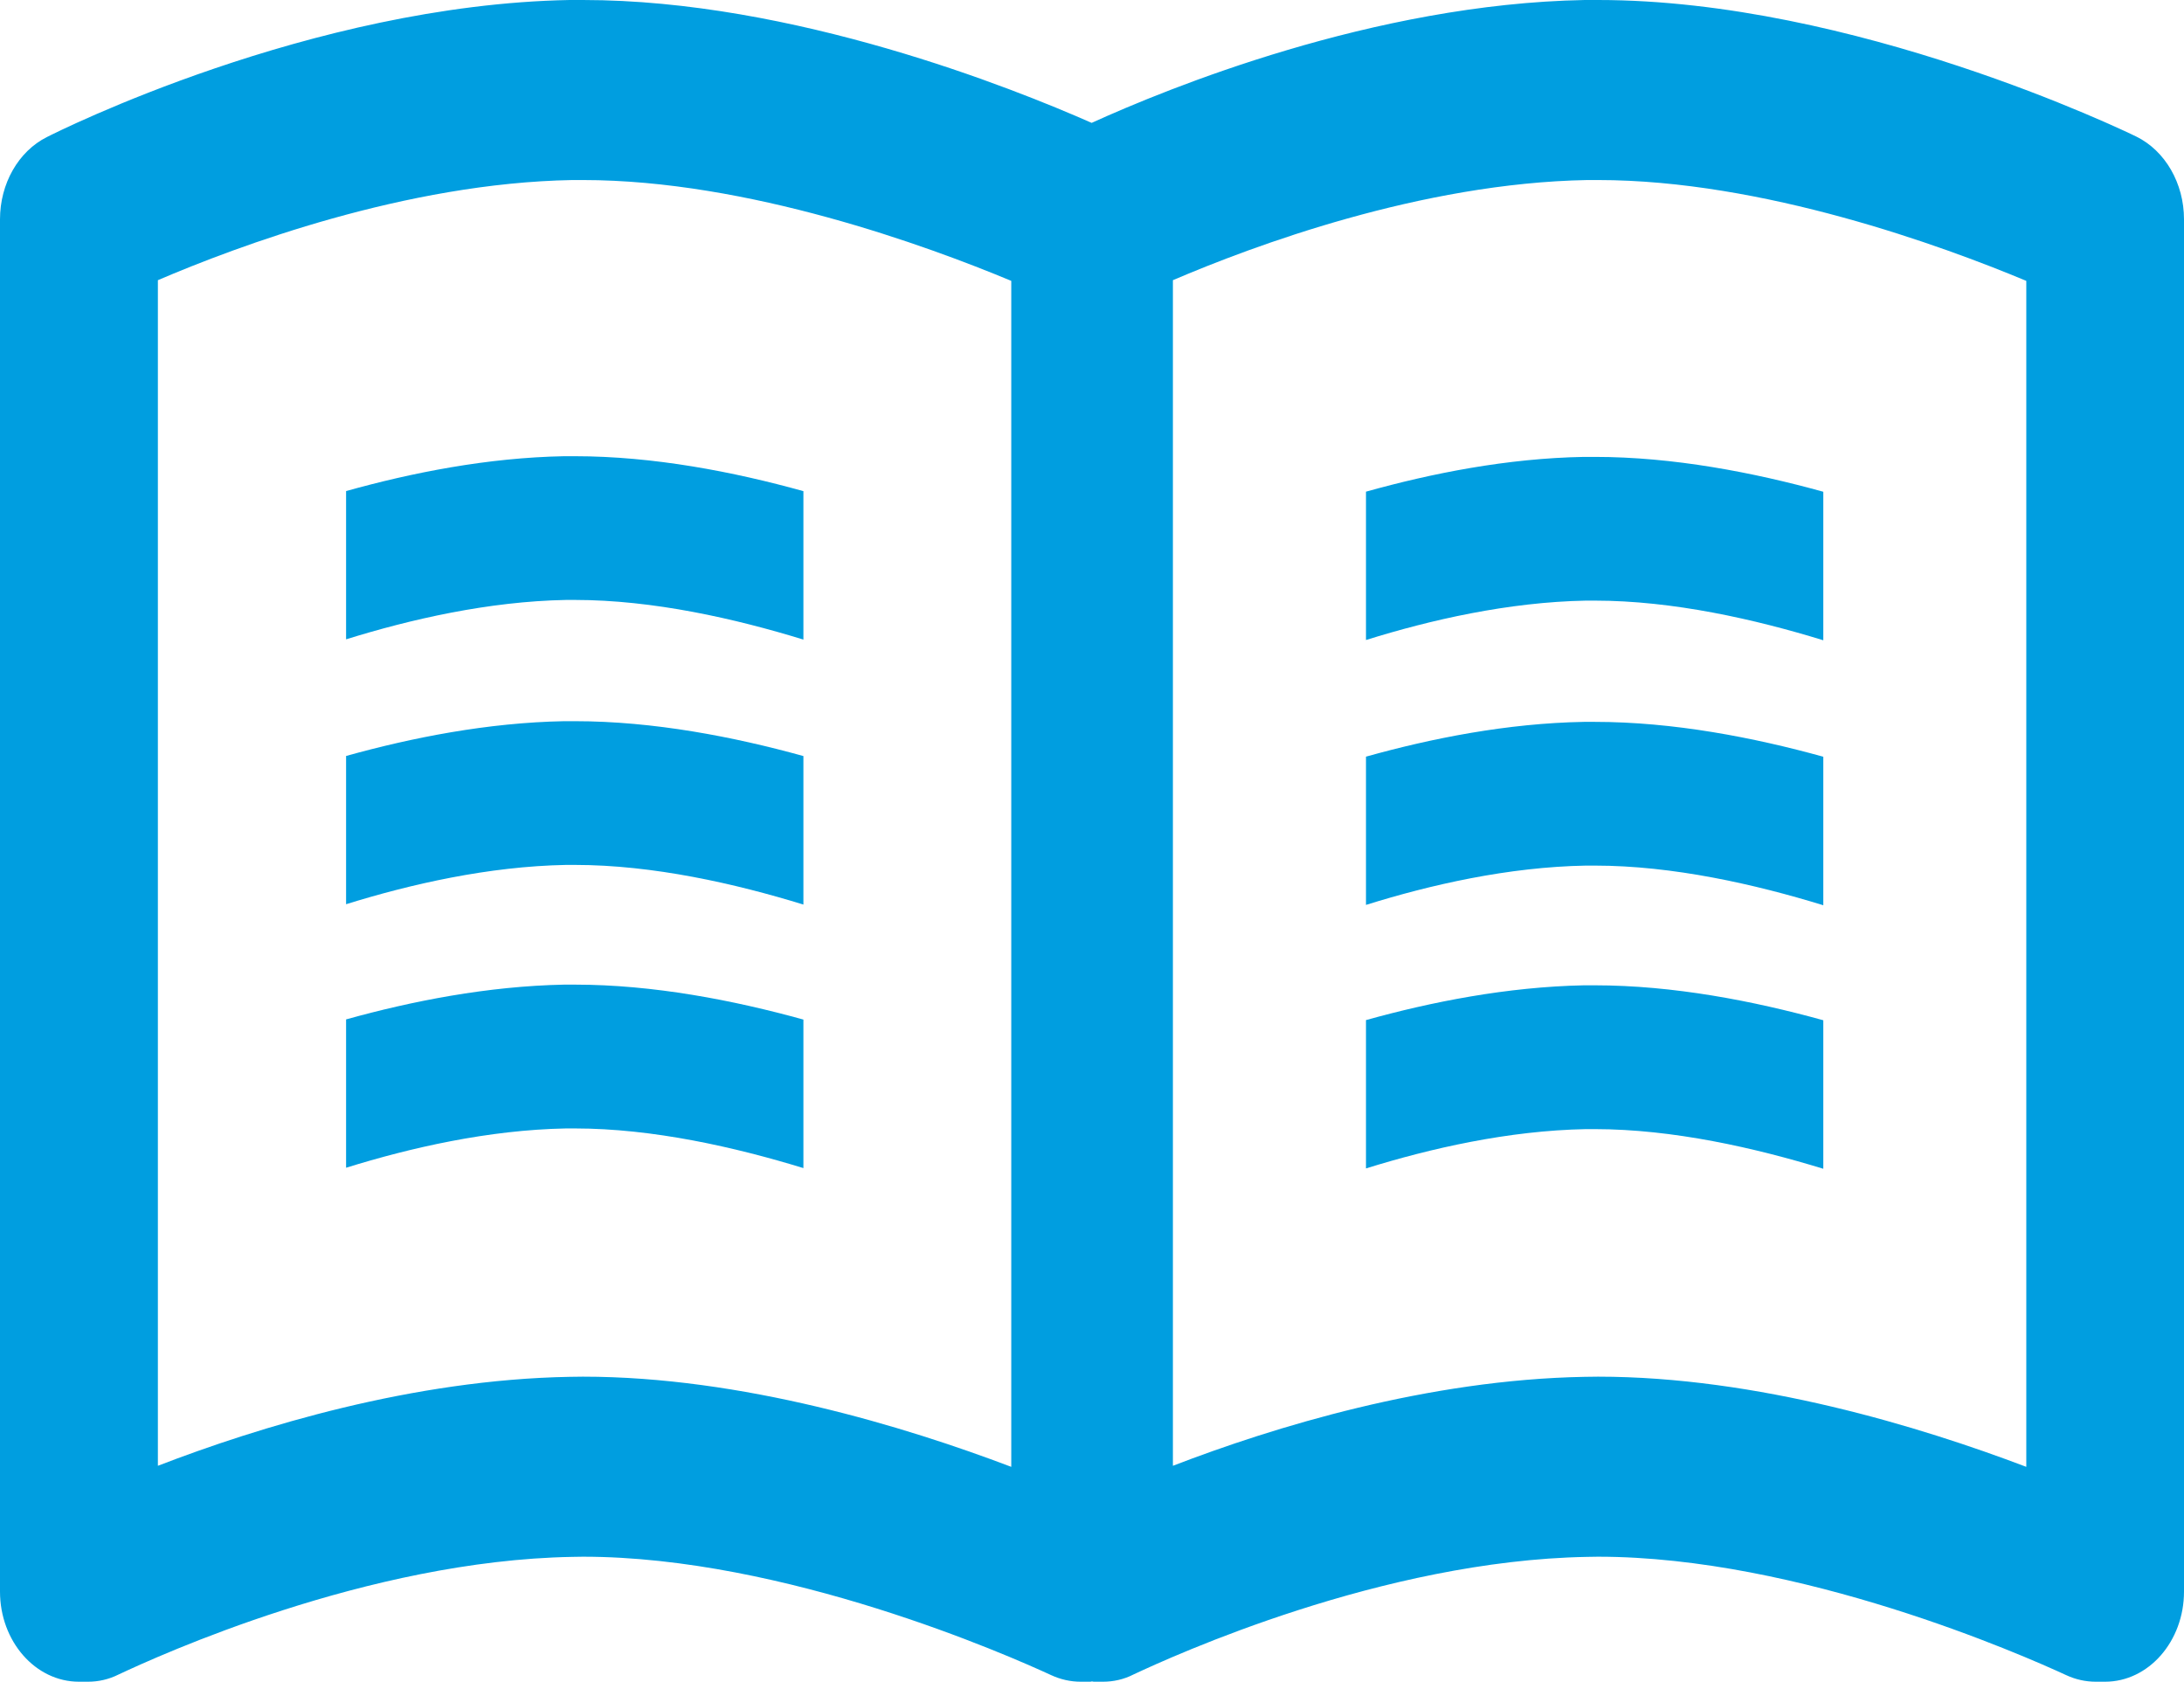
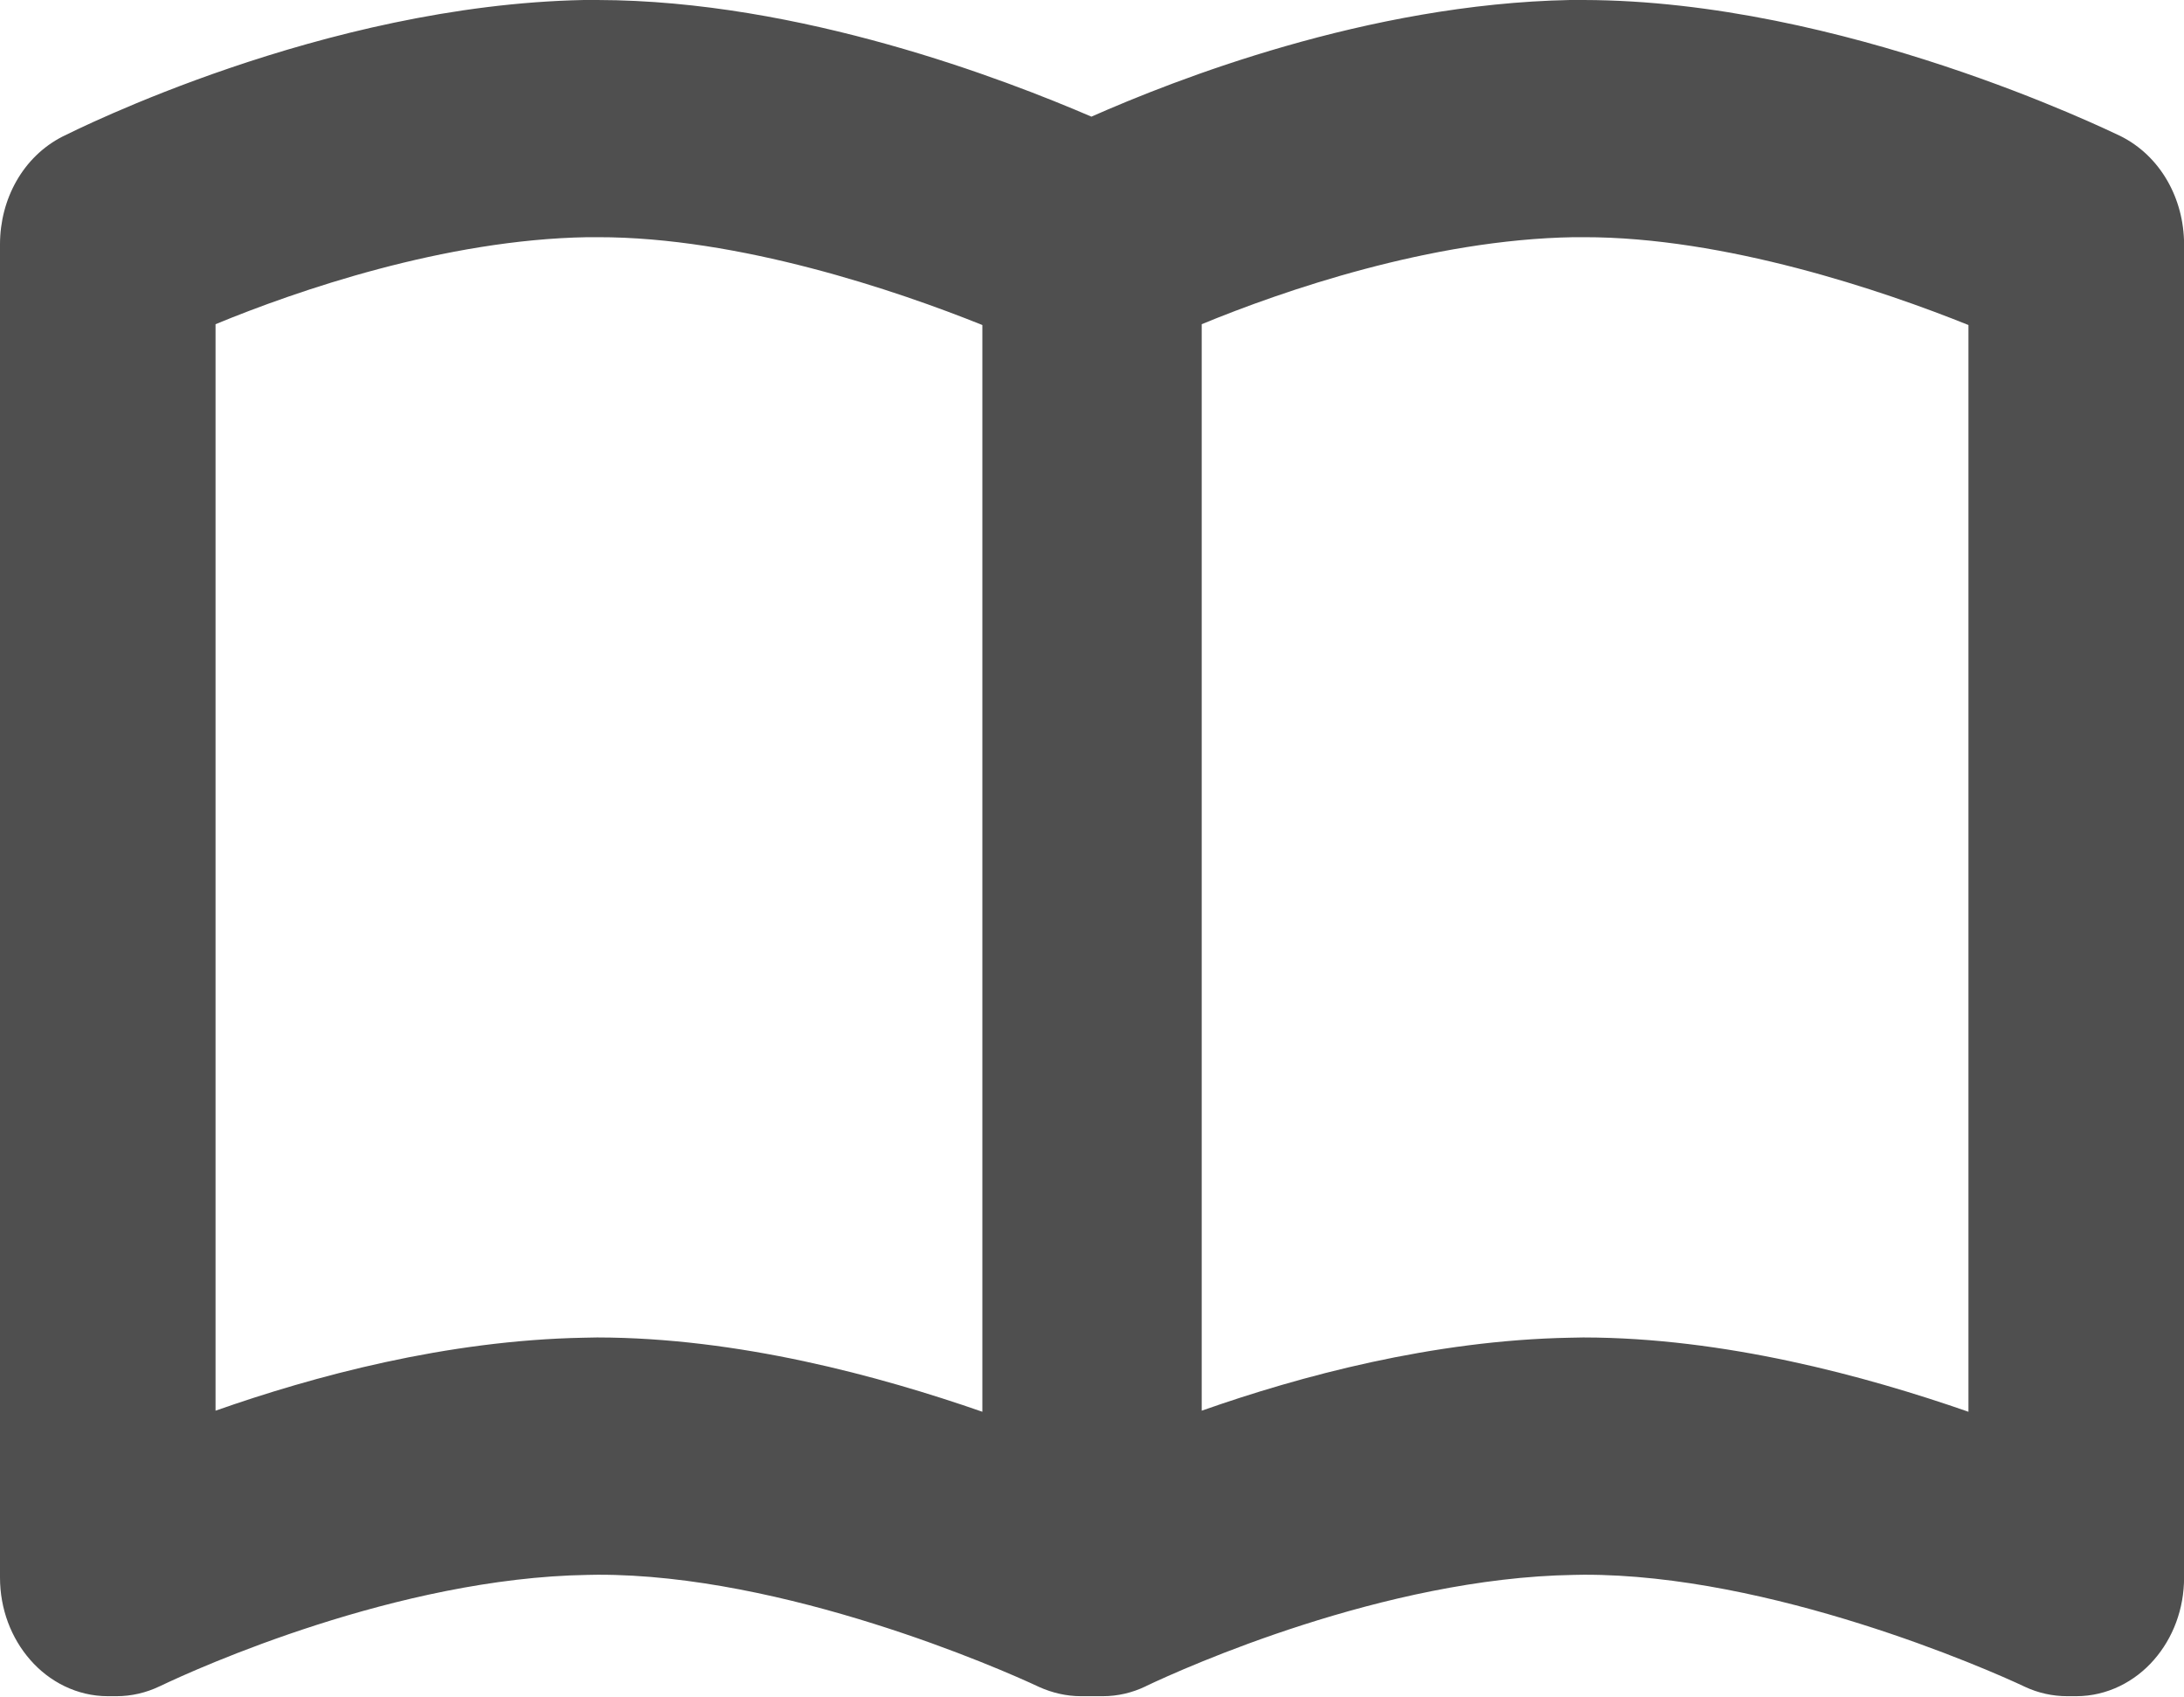
- <svg xmlns="http://www.w3.org/2000/svg" version="1.1" id="Vrstva_1" x="0px" y="0px" width="25.564px" height="19.682px" viewBox="0 0 25.564 19.682" enable-background="new 0 0 25.564 19.682" xml:space="preserve">
-   <path fill="#009EE0" d="M179.983,6.825l-0.165,0.336L179.983,6.825c-0.159-0.072-3.348-1.631-6.465-1.637h-0.157h-0.004h-0.002  c-2.443,0.048-4.768,0.964-5.767,1.405c-1.038-0.446-3.503-1.401-5.952-1.405h-0.157h-0.003h-0.003  c-3.146,0.063-6.131,1.572-6.282,1.645c-0.478,0.244-0.752,0.754-0.753,1.297v16.06c0,0.381,0.135,0.73,0.364,0.992  c0.228,0.262,0.562,0.438,0.935,0.438h0.106c0.178,0,0.355-0.041,0.518-0.119l0,0l0.002-0.002c0.001,0,0.002,0,0.003,0l0,0  c0.451-0.217,2.864-1.303,5.151-1.34l0.121-0.002c2.249-0.006,4.844,1.127,5.32,1.352c0.156,0.07,0.327,0.111,0.504,0.111h0.111  h0.014h0.018h0.121c0.178,0,0.354-0.041,0.516-0.119l0,0c0.001-0.002,0.004-0.002,0.005-0.002c0.001-0.002,0.001-0.002,0.002-0.002  l0,0c0.456-0.217,2.866-1.301,5.15-1.338l0.121-0.002c2.25-0.006,4.846,1.127,5.32,1.352c0.155,0.072,0.328,0.111,0.505,0.111h0.109  c0.373,0,0.708-0.176,0.936-0.438c0.229-0.262,0.363-0.611,0.363-0.992V8.13C180.751,7.58,180.469,7.066,179.983,6.825z   M173.357,21.301h-0.002c-1.655,0.031-3.256,0.463-4.438,0.879V9.094c0.976-0.402,2.759-1.019,4.481-1.048l0,0h0.121  c1.701-0.003,3.607,0.644,4.636,1.058v13.09c-1.247-0.434-2.945-0.893-4.637-0.895h-0.005L173.357,21.301z M161.475,21.301h-0.002  c-1.656,0.031-3.255,0.463-4.438,0.879V9.094c0.975-0.402,2.76-1.019,4.481-1.048l0,0h0.121c1.702-0.003,3.606,0.644,4.636,1.058  v13.09c-1.247-0.434-2.946-0.893-4.638-0.895h-0.005L161.475,21.301z" />
-   <path fill="#009EE0" d="M261.861,32.558V18.684c0.385-0.165,0.955-0.388,1.622-0.595v-2.175c-1.15,0.32-2.093,0.71-2.573,0.929  c-0.916-0.405-3.492-1.439-5.954-1.439l-0.156,0c-3.032,0.056-5.995,1.541-6.118,1.604c-0.334,0.168-0.549,0.547-0.549,0.963v7.274  h1.848v-6.562c0.929-0.398,2.902-1.137,4.85-1.172h0.126c1.929,0,4.032,0.771,5.013,1.18v13.879  c-1.242-0.471-3.155-1.055-5.013-1.055l-0.156,0.002c-1.304,0.023-2.585,0.31-3.645,0.636v2.195c1.013-0.347,2.345-0.7,3.675-0.724  l0.126-0.002c2.365,0,4.979,1.154,5.479,1.385c0.11,0.051,0.228,0.078,0.347,0.078h0.111c0.008,0,0.015-0.003,0.022-0.004  c0.008,0.001,0.015,0.004,0.022,0.004h0.107c0.121,0,0.244-0.028,0.355-0.084c0.245-0.115,1.041-0.476,2.083-0.8v-2.181  C262.873,32.192,262.32,32.382,261.861,32.558z" />
-   <path fill="#009EE0" d="M273.138,17.002c-0.082-0.04-1.314-0.634-2.946-1.087v2.179c0.678,0.209,1.263,0.433,1.658,0.598v13.879  c-0.47-0.178-1.036-0.372-1.658-0.545v2.179c1.052,0.324,1.869,0.686,2.125,0.804c0.109,0.051,0.228,0.078,0.348,0.078h0.109  c0.51,0,0.924-0.473,0.924-1.055V17.971C273.697,17.55,273.477,17.168,273.138,17.002z" />
-   <path fill="#009EE0" d="M173.652,11.938h0.127c1.148,0,2.354,0.274,3.354,0.582v-2.179c-1.022-0.283-2.2-0.511-3.354-0.511l-0.156,0  c-1.126,0.021-2.234,0.241-3.198,0.51v2.175C171.368,12.221,172.512,11.958,173.652,11.938z" />
-   <path fill="#009EE0" d="M173.652,15.823h0.127c1.148,0,2.354,0.275,3.354,0.582v-2.178c-1.022-0.283-2.2-0.511-3.354-0.511l-0.156,0  c-1.126,0.021-2.234,0.241-3.198,0.51v2.175C171.368,16.106,172.512,15.844,173.652,15.823z" />
-   <path fill="#009EE0" d="M173.652,19.688h0.127c1.148,0,2.354,0.274,3.354,0.582v-2.179c-1.022-0.283-2.2-0.511-3.354-0.511h-0.156  c-1.126,0.021-2.234,0.241-3.198,0.51v2.175C171.368,19.971,172.512,19.708,173.652,19.688z" />
-   <path fill="#009EE0" d="M161.486,11.948h0.127c1.148,0,2.354,0.274,3.354,0.582v-2.179c-1.022-0.283-2.2-0.511-3.354-0.511l-0.156,0  c-1.126,0.021-2.234,0.241-3.198,0.51v2.175C159.202,12.231,160.345,11.969,161.486,11.948z" />
-   <path fill="#009EE0" d="M161.486,15.833h0.127c1.148,0,2.354,0.275,3.354,0.581v-2.178c-1.022-0.283-2.2-0.511-3.354-0.511l-0.156,0  c-1.126,0.021-2.234,0.241-3.198,0.51v2.175C159.202,16.116,160.345,15.854,161.486,15.833z" />
-   <path fill="#009EE0" d="M161.486,19.698h0.127c1.148,0,2.354,0.275,3.354,0.582v-2.178c-1.022-0.283-2.2-0.512-3.354-0.512h-0.156  c-1.126,0.021-2.234,0.242-3.198,0.51v2.176C159.202,19.981,160.345,19.719,161.486,19.698z" />
-   <path fill="#009EE0" d="M-99.933,11.701l-0.165,0.336L-99.933,11.701c-0.159-0.072-3.348-1.631-6.465-1.637h-0.157h-0.004h-0.002  c-2.443,0.048-4.768,0.964-5.767,1.405c-1.038-0.446-3.503-1.401-5.952-1.405h-0.157h-0.003h-0.003  c-3.146,0.063-6.131,1.572-6.282,1.645c-0.478,0.244-0.752,0.754-0.753,1.297v16.06c0,0.381,0.135,0.73,0.364,0.992  c0.228,0.262,0.562,0.438,0.935,0.438h0.106c0.178,0,0.355-0.041,0.518-0.119l0,0c0,0,0.001-0.002,0.002-0.002  c0.001,0,0.002,0,0.003,0l0,0c0.451-0.217,2.864-1.303,5.151-1.34l0.121-0.002c2.249-0.006,4.844,1.127,5.32,1.352  c0.156,0.07,0.327,0.111,0.504,0.111h0.111h0.014h0.018h0.121c0.178,0,0.354-0.041,0.516-0.119l0,0  c0.001-0.002,0.004-0.002,0.005-0.002c0.001-0.002,0.001-0.002,0.002-0.002l0,0c0.456-0.217,2.866-1.301,5.15-1.338l0.121-0.002  c2.25-0.006,4.846,1.127,5.32,1.352c0.155,0.072,0.328,0.111,0.505,0.111h0.109c0.373,0,0.708-0.176,0.936-0.438  c0.229-0.262,0.363-0.611,0.363-0.992v-16.06C-99.164,12.456-99.446,11.942-99.933,11.701z M-106.559,26.176h-0.002  c-1.655,0.031-3.256,0.463-4.438,0.879V13.969c0.976-0.402,2.759-1.019,4.481-1.048l0,0h0.121c1.701-0.003,3.607,0.644,4.636,1.058  v13.09c-1.247-0.434-2.945-0.893-4.637-0.895h-0.005L-106.559,26.176z M-118.44,26.176h-0.002c-1.656,0.031-3.255,0.463-4.438,0.879  V13.969c0.975-0.402,2.76-1.019,4.481-1.048l0,0h0.121c1.702-0.003,3.606,0.644,4.636,1.058v13.09  c-1.247-0.434-2.946-0.893-4.638-0.895h-0.005L-118.44,26.176z" />
-   <path fill="#009EE0" d="M-118.373,17.453h0.102c0.917,0,1.879,0.22,2.676,0.464v-1.738c-0.816-0.226-1.756-0.408-2.676-0.408  l-0.125,0c-0.898,0.016-1.783,0.192-2.552,0.407v1.735C-120.196,17.678-119.283,17.469-118.373,17.453z" />
-   <path fill="#009EE0" d="M-118.373,20.553h0.102c0.917,0,1.879,0.219,2.676,0.464V19.28c-0.816-0.227-1.756-0.408-2.676-0.408h-0.125  c-0.898,0.016-1.783,0.192-2.552,0.406v1.736C-120.196,20.779-119.283,20.57-118.373,20.553z" />
-   <path fill="#009EE0" d="M-118.373,23.637h0.102c0.917,0,1.879,0.22,2.676,0.465v-1.738c-0.816-0.227-1.756-0.408-2.676-0.408h-0.125  c-0.898,0.018-1.783,0.193-2.552,0.406v1.736C-120.196,23.864-119.283,23.655-118.373,23.637z" />
-   <path fill="#009EE0" d="M-106.498,17.46h0.102c0.917,0,1.879,0.22,2.676,0.464v-1.738c-0.816-0.226-1.756-0.408-2.676-0.408  l-0.125,0c-0.898,0.016-1.783,0.192-2.552,0.407v1.735C-108.321,17.686-107.408,17.477-106.498,17.46z" />
-   <path fill="#009EE0" d="M-106.498,20.561h0.102c0.917,0,1.879,0.219,2.676,0.464v-1.737c-0.816-0.227-1.756-0.408-2.676-0.408  h-0.125c-0.898,0.016-1.783,0.192-2.552,0.406v1.736C-108.321,20.787-107.408,20.578-106.498,20.561z" />
-   <path fill="#009EE0" d="M-106.498,23.645h0.102c0.917,0,1.879,0.22,2.676,0.465v-1.738c-0.816-0.227-1.756-0.408-2.676-0.408h-0.125  c-0.898,0.018-1.783,0.193-2.552,0.406v1.736C-108.321,23.872-107.408,23.663-106.498,23.645z" />
-   <path fill="#009EE0" d="M-55.887-92.54l-0.165,0.336L-55.887-92.54c-0.159-0.072-3.348-1.631-6.465-1.637h-0.157h-0.004h-0.002  c-2.443,0.048-4.768,0.964-5.767,1.405c-1.038-0.446-3.503-1.401-5.952-1.405h-0.157h-0.003h-0.003  c-3.146,0.063-6.131,1.572-6.282,1.645c-0.478,0.244-0.752,0.754-0.753,1.297v16.06c0,0.381,0.135,0.73,0.364,0.992  c0.228,0.262,0.562,0.438,0.935,0.438h0.106c0.178,0,0.355-0.041,0.518-0.119l0,0c0,0,0.001-0.002,0.002-0.002  c0.001,0,0.002,0,0.003,0l0,0c0.451-0.217,2.864-1.303,5.151-1.34l0.121-0.002c2.249-0.006,4.844,1.127,5.32,1.352  c0.156,0.07,0.327,0.111,0.504,0.111h0.111h0.014h0.018h0.121c0.178,0,0.354-0.041,0.516-0.119l0,0  c0.001-0.002,0.004-0.002,0.005-0.002c0.001-0.002,0.001-0.002,0.002-0.002l0,0c0.456-0.217,2.866-1.301,5.15-1.338l0.121-0.002  c2.25-0.006,4.846,1.127,5.32,1.352c0.155,0.072,0.328,0.111,0.505,0.111h0.109c0.373,0,0.708-0.176,0.936-0.438  c0.229-0.262,0.363-0.611,0.363-0.992v-16.06C-55.118-91.785-55.4-92.299-55.887-92.54z M-62.513-78.064h-0.002  c-1.655,0.031-3.256,0.463-4.438,0.879v-13.086c0.976-0.402,2.759-1.019,4.481-1.048l0,0h0.121c1.701-0.003,3.607,0.644,4.636,1.058  v13.09c-1.247-0.434-2.945-0.893-4.637-0.895h-0.005L-62.513-78.064z M-74.395-78.064h-0.002c-1.656,0.031-3.255,0.463-4.438,0.879  v-13.086c0.975-0.402,2.76-1.019,4.481-1.048l0,0h0.121c1.702-0.003,3.606,0.644,4.636,1.058v13.09  c-1.247-0.434-2.946-0.893-4.638-0.895h-0.005L-74.395-78.064z" />
-   <path fill="#009EE0" d="M266.838,31.516l-0.156,0.002c-1.124,0.021-2.234,0.236-3.198,0.504v2.181  c0.943-0.293,2.088-0.557,3.228-0.577l0.127-0.002c1.151,0,2.357,0.274,3.354,0.581v-2.179  C269.168,31.742,267.993,31.516,266.838,31.516z" />
-   <path fill="#009EE0" d="M249.98,32.558v-7.313h-1.848v8.786c0,0.582,0.414,1.055,0.924,1.055h0.106c0.122,0,0.243-0.028,0.357-0.084  c0.208-0.098,0.82-0.374,1.635-0.653v-2.195C250.723,32.288,250.323,32.426,249.98,32.558z" />
-   <path fill="#009EE0" d="M-17.539-92.205c-0.134-0.064-3.304-1.598-6.3-1.598h-0.156c-2.469,0.045-4.889,1.037-5.771,1.438  c-0.916-0.405-3.492-1.438-5.954-1.438h-0.156c-3.032,0.056-5.995,1.541-6.118,1.604c-0.334,0.168-0.549,0.547-0.549,0.963v16.061  c0,0.582,0.414,1.055,0.924,1.055h0.106c0.122,0,0.243-0.028,0.357-0.084c0.466-0.22,2.91-1.334,5.31-1.377l0.126-0.002  c2.365,0,4.979,1.154,5.479,1.385c0.11,0.051,0.228,0.078,0.347,0.078h0.111c0.008,0,0.015-0.003,0.022-0.004  c0.008,0.001,0.015,0.004,0.022,0.004h0.107c0.121,0,0.244-0.028,0.355-0.084c0.467-0.22,2.912-1.334,5.311-1.377l0.127-0.002  c2.366,0,4.979,1.154,5.479,1.385c0.109,0.051,0.228,0.078,0.348,0.078h0.109c0.51,0,0.924-0.473,0.924-1.055v-16.061  C-16.979-91.657-17.2-92.039-17.539-92.205z M-30.708-76.636c-1.242-0.471-3.155-1.055-5.013-1.055l-0.156,0.002  c-1.837,0.033-3.638,0.586-4.819,1.04v-13.874c0.929-0.398,2.902-1.137,4.85-1.172h0.126c1.929,0,4.032,0.771,5.013,1.18V-76.636z   M-18.827-76.636c-1.242-0.471-3.154-1.055-5.012-1.055l-0.156,0.002c-1.836,0.033-3.638,0.586-4.82,1.04v-13.874  c0.93-0.398,2.902-1.137,4.85-1.172h0.127c1.928,0,4.033,0.771,5.012,1.18V-76.636z" />
+ <svg xmlns="http://www.w3.org/2000/svg" version="1.1" id="Vrstva_1" x="0px" y="0px" width="26.314px" height="20.431px" viewBox="0 0 26.314 20.431" enable-background="new 0 0 26.314 20.431" xml:space="preserve">
+   <path fill="#009EE0" d="M261.415,101.002l-0.165,0.336L261.415,101.002c-0.159-0.072-3.348-1.631-6.465-1.637h-0.157h-0.004h-0.002  c-2.443,0.048-4.768,0.964-5.767,1.405c-1.038-0.446-3.503-1.401-5.952-1.405h-0.157h-0.003h-0.003  c-3.146,0.063-6.131,1.572-6.282,1.645c-0.478,0.244-0.752,0.754-0.753,1.297v16.06c0,0.381,0.135,0.73,0.364,0.992  c0.228,0.262,0.562,0.438,0.935,0.438h0.106c0.178,0,0.355-0.041,0.518-0.119l0,0l0.002-0.002c0.001,0,0.002,0,0.003,0l0,0  c0.451-0.217,2.864-1.303,5.151-1.34l0.121-0.002c2.249-0.006,4.844,1.127,5.32,1.352c0.156,0.07,0.327,0.111,0.504,0.111h0.111  h0.014h0.018h0.121c0.178,0,0.354-0.041,0.516-0.119l0,0c0.001-0.002,0.004-0.002,0.005-0.002c0.001-0.002,0.001-0.002,0.002-0.002  l0,0c0.456-0.217,2.866-1.301,5.15-1.338l0.121-0.002c2.25-0.006,4.846,1.127,5.32,1.352c0.155,0.072,0.328,0.111,0.505,0.111h0.109  c0.373,0,0.708-0.176,0.936-0.438c0.229-0.262,0.363-0.611,0.363-0.992v-16.06C262.183,101.757,261.901,101.243,261.415,101.002z   M254.789,115.478h-0.002c-1.655,0.031-3.256,0.463-4.438,0.879v-13.086c0.976-0.402,2.759-1.019,4.481-1.048l0,0h0.121  c1.701-0.003,3.607,0.644,4.636,1.058v13.09c-1.247-0.434-2.945-0.893-4.637-0.895h-0.005L254.789,115.478z M242.907,115.478h-0.002  c-1.656,0.031-3.255,0.463-4.438,0.879v-13.086c0.975-0.402,2.76-1.019,4.481-1.048l0,0h0.121c1.702-0.003,3.606,0.644,4.636,1.058  v13.09c-1.247-0.434-2.946-0.893-4.638-0.895h-0.005L242.907,115.478z" />
+   <path fill="#009EE0" d="M343.293,126.735v-13.874c0.385-0.165,0.955-0.388,1.622-0.595v-2.175c-1.15,0.32-2.093,0.71-2.573,0.929  c-0.916-0.405-3.492-1.439-5.954-1.439l-0.156,0c-3.032,0.056-5.995,1.541-6.118,1.604c-0.334,0.168-0.549,0.547-0.549,0.963v7.274  h1.848v-6.562c0.929-0.398,2.902-1.137,4.85-1.172h0.126c1.929,0,4.032,0.771,5.013,1.18v13.879  c-1.242-0.471-3.155-1.055-5.013-1.055l-0.156,0.002c-1.304,0.023-2.585,0.31-3.645,0.636v2.195c1.013-0.347,2.345-0.7,3.675-0.724  l0.126-0.002c2.365,0,4.979,1.154,5.479,1.385c0.11,0.051,0.228,0.078,0.347,0.078h0.111c0.008,0,0.015-0.003,0.022-0.004  c0.008,0.001,0.015,0.004,0.022,0.004h0.107c0.121,0,0.244-0.028,0.355-0.084c0.245-0.115,1.041-0.476,2.083-0.8v-2.181  C344.305,126.369,343.752,126.559,343.293,126.735z" />
+   <path fill="#009EE0" d="M354.569,111.179c-0.082-0.04-1.314-0.634-2.946-1.087v2.179c0.678,0.209,1.263,0.433,1.658,0.598v13.879  c-0.47-0.178-1.036-0.372-1.658-0.545v2.179c1.052,0.324,1.869,0.686,2.125,0.804c0.109,0.051,0.228,0.078,0.348,0.078h0.109  c0.51,0,0.924-0.473,0.924-1.055v-16.061C355.129,111.727,354.908,111.345,354.569,111.179z" />
+   <path fill="#009EE0" d="M255.084,106.115h0.127c1.148,0,2.354,0.274,3.354,0.582v-2.179c-1.022-0.283-2.2-0.511-3.354-0.511  l-0.156,0c-1.126,0.021-2.234,0.241-3.198,0.51v2.175C252.8,106.398,253.943,106.135,255.084,106.115z" />
+   <path fill="#009EE0" d="M255.084,110h0.127c1.148,0,2.354,0.275,3.354,0.582v-2.178c-1.022-0.283-2.2-0.511-3.354-0.511l-0.156,0  c-1.126,0.021-2.234,0.241-3.198,0.51v2.175C252.8,110.283,253.943,110.021,255.084,110z" />
+   <path fill="#009EE0" d="M255.084,113.865h0.127c1.148,0,2.354,0.274,3.354,0.582v-2.179c-1.022-0.283-2.2-0.511-3.354-0.511h-0.156  c-1.126,0.021-2.234,0.241-3.198,0.51v2.175C252.8,114.148,253.943,113.885,255.084,113.865z" />
+   <path fill="#009EE0" d="M242.917,106.125h0.127c1.148,0,2.354,0.274,3.354,0.582v-2.179c-1.022-0.283-2.2-0.511-3.354-0.511  l-0.156,0c-1.126,0.021-2.234,0.241-3.198,0.51v2.175C240.633,106.408,241.777,106.146,242.917,106.125z" />
+   <path fill="#009EE0" d="M242.917,110.01h0.127c1.148,0,2.354,0.275,3.354,0.581v-2.178c-1.022-0.283-2.2-0.511-3.354-0.511l-0.156,0  c-1.126,0.021-2.234,0.241-3.198,0.51v2.175C240.633,110.293,241.777,110.031,242.917,110.01z" />
+   <path fill="#009EE0" d="M242.917,113.875h0.127c1.148,0,2.354,0.275,3.354,0.582v-2.178c-1.022-0.283-2.2-0.512-3.354-0.512h-0.156  c-1.126,0.021-2.234,0.242-3.198,0.51v2.176C240.633,114.158,241.777,113.896,242.917,113.875z" />
+   <path fill="#009EE0" d="M-18.501,105.877l-0.165,0.336L-18.501,105.877c-0.159-0.072-3.348-1.631-6.465-1.637h-0.157h-0.004h-0.002  c-2.443,0.048-4.768,0.964-5.767,1.405c-1.038-0.446-3.503-1.401-5.952-1.405h-0.157h-0.003h-0.003  c-3.146,0.063-6.131,1.572-6.282,1.645c-0.478,0.244-0.752,0.754-0.753,1.297v16.06c0,0.381,0.135,0.73,0.364,0.992  c0.228,0.262,0.562,0.438,0.935,0.438h0.106c0.178,0,0.355-0.041,0.518-0.119l0,0c0,0,0.001-0.002,0.002-0.002  c0.001,0,0.002,0,0.003,0l0,0c0.451-0.217,2.864-1.303,5.151-1.34l0.121-0.002c2.249-0.006,4.844,1.127,5.32,1.352  c0.156,0.07,0.327,0.111,0.504,0.111h0.111h0.014h0.018h0.121c0.178,0,0.354-0.041,0.516-0.119l0,0  c0.001-0.002,0.004-0.002,0.005-0.002c0.001-0.002,0.001-0.002,0.002-0.002l0,0c0.456-0.217,2.866-1.301,5.15-1.338l0.121-0.002  c2.25-0.006,4.846,1.127,5.32,1.352c0.155,0.072,0.328,0.111,0.505,0.111h0.109c0.373,0,0.708-0.176,0.936-0.438  c0.229-0.262,0.363-0.611,0.363-0.992v-16.06C-17.732,106.632-18.015,106.119-18.501,105.877z M-25.127,120.353h-0.002  c-1.655,0.031-3.256,0.463-4.438,0.879v-13.086c0.976-0.402,2.759-1.019,4.481-1.048l0,0h0.121c1.701-0.003,3.607,0.644,4.636,1.058  v13.09c-1.247-0.434-2.945-0.893-4.637-0.895h-0.005L-25.127,120.353z M-37.009,120.353h-0.002  c-1.656,0.031-3.255,0.463-4.438,0.879v-13.086c0.975-0.402,2.76-1.019,4.481-1.048l0,0h0.121c1.702-0.003,3.606,0.644,4.636,1.058  v13.09c-1.247-0.434-2.946-0.893-4.638-0.895h-0.005L-37.009,120.353z" />
+   <path fill="#009EE0" d="M-36.941,111.629h0.102c0.917,0,1.879,0.22,2.676,0.464v-1.738c-0.816-0.226-1.756-0.408-2.676-0.408  l-0.125,0c-0.898,0.016-1.783,0.192-2.552,0.407v1.735C-38.764,111.855-37.852,111.646-36.941,111.629z" />
+   <path fill="#009EE0" d="M-36.941,114.73h0.102c0.917,0,1.879,0.219,2.676,0.464v-1.737c-0.816-0.227-1.756-0.408-2.676-0.408h-0.125  c-0.898,0.016-1.783,0.192-2.552,0.406v1.736C-38.764,114.956-37.852,114.747-36.941,114.73z" />
+   <path fill="#009EE0" d="M-36.941,117.814h0.102c0.917,0,1.879,0.22,2.676,0.465v-1.738c-0.816-0.227-1.756-0.408-2.676-0.408h-0.125  c-0.898,0.018-1.783,0.193-2.552,0.406v1.736C-38.764,118.041-37.852,117.832-36.941,117.814z" />
+   <path fill="#009EE0" d="M-25.066,111.637h0.102c0.917,0,1.879,0.22,2.676,0.464v-1.738c-0.816-0.226-1.756-0.408-2.676-0.408  l-0.125,0c-0.898,0.016-1.783,0.192-2.552,0.407v1.735C-26.889,111.863-25.977,111.654-25.066,111.637z" />
+   <path fill="#009EE0" d="M-25.066,114.738h0.102c0.917,0,1.879,0.219,2.676,0.464v-1.737c-0.816-0.227-1.756-0.408-2.676-0.408  h-0.125c-0.898,0.016-1.783,0.192-2.552,0.406v1.736C-26.889,114.963-25.977,114.754-25.066,114.738z" />
+   <path fill="#009EE0" d="M-25.066,117.822h0.102c0.917,0,1.879,0.22,2.676,0.465v-1.738c-0.816-0.227-1.756-0.408-2.676-0.408h-0.125  c-0.898,0.018-1.783,0.193-2.552,0.406v1.736C-26.889,118.048-25.977,117.839-25.066,117.822z" />
+   <path fill="#4F4F4F" d="M25.545,1.637L25.38,1.973L25.545,1.637C25.386,1.564,22.197,0.006,19.08,0h-0.157h-0.004h-0.002  c-2.443,0.048-4.768,0.964-5.767,1.405C12.112,0.959,9.647,0.004,7.198,0H7.041H7.038H7.035C3.889,0.063,0.904,1.572,0.753,1.645  C0.276,1.889,0.001,2.398,0,2.941v16.06c0,0.381,0.135,0.73,0.364,0.992c0.228,0.262,0.562,0.438,0.935,0.438h0.106  c0.178,0,0.355-0.041,0.518-0.119l0,0c0,0,0.001-0.002,0.002-0.002c0.001,0,0.002,0,0.003,0l0,0c0.451-0.217,2.864-1.303,5.151-1.34  L7.2,18.968c2.249-0.006,4.844,1.127,5.32,1.352c0.156,0.07,0.327,0.111,0.504,0.111h0.111h0.014h0.018h0.121  c0.178,0,0.354-0.041,0.516-0.119l0,0c0.001-0.002,0.004-0.002,0.005-0.002c0.001-0.002,0.001-0.002,0.002-0.002l0,0  c0.456-0.217,2.866-1.301,5.15-1.338l0.121-0.002c2.25-0.006,4.846,1.127,5.32,1.352c0.155,0.072,0.328,0.111,0.505,0.111h0.109  c0.373,0,0.708-0.176,0.936-0.438c0.229-0.262,0.363-0.611,0.363-0.992V2.941C26.313,2.392,26.031,1.878,25.545,1.637z   M18.919,16.113h-0.002c-1.655,0.031-3.256,0.463-4.438,0.879V3.905c0.976-0.402,2.759-1.019,4.481-1.048l0,0h0.121  c1.701-0.003,3.607,0.644,4.636,1.058v13.09c-1.247-0.434-2.945-0.893-4.637-0.895h-0.005L18.919,16.113z M7.037,16.113H7.035  c-1.656,0.031-3.255,0.463-4.438,0.879V3.905c0.975-0.402,2.76-1.019,4.481-1.048l0,0H7.2c1.702-0.003,3.606,0.644,4.636,1.058  v13.09c-1.247-0.434-2.946-0.893-4.638-0.895H7.193L7.037,16.113z" />
+   <path fill="#009EE0" d="M348.27,125.693l-0.156,0.002c-1.124,0.021-2.234,0.236-3.198,0.504v2.181  c0.943-0.293,2.088-0.557,3.228-0.577l0.127-0.002c1.151,0,2.357,0.274,3.354,0.581v-2.179  C350.6,125.918,349.425,125.693,348.27,125.693z" />
+   <path fill="#009EE0" d="M331.412,126.735v-7.313h-1.848v8.786c0,0.582,0.414,1.055,0.924,1.055h0.106  c0.122,0,0.243-0.028,0.357-0.084c0.208-0.098,0.82-0.374,1.635-0.653v-2.195C332.154,126.464,331.755,126.603,331.412,126.735z" />
+   <path fill="#009EE0" d="M63.893,1.972c-0.134-0.064-3.304-1.598-6.3-1.598h-0.156c-2.469,0.045-4.889,1.037-5.771,1.438  c-0.916-0.405-3.492-1.438-5.954-1.438h-0.156c-3.032,0.056-5.995,1.541-6.118,1.604c-0.334,0.168-0.549,0.547-0.549,0.963v16.061  c0,0.582,0.414,1.055,0.924,1.055h0.106c0.122,0,0.243-0.028,0.357-0.084c0.466-0.22,2.91-1.334,5.31-1.377l0.126-0.002  c2.365,0,4.979,1.154,5.479,1.385c0.11,0.051,0.228,0.078,0.347,0.078h0.111c0.008,0,0.015-0.003,0.022-0.004  c0.008,0.001,0.015,0.004,0.022,0.004H51.8c0.121,0,0.244-0.028,0.355-0.084c0.467-0.22,2.912-1.334,5.311-1.377l0.127-0.002  c2.366,0,4.979,1.154,5.479,1.385c0.109,0.051,0.228,0.078,0.348,0.078h0.109c0.51,0,0.924-0.473,0.924-1.055V2.941  C64.452,2.52,64.231,2.138,63.893,1.972z M50.724,17.541c-1.242-0.471-3.155-1.055-5.013-1.055l-0.156,0.002  c-1.837,0.033-3.638,0.586-4.819,1.04V3.654c0.929-0.398,2.902-1.137,4.85-1.172h0.126c1.929,0,4.032,0.771,5.013,1.18V17.541z   M62.604,17.541c-1.242-0.471-3.154-1.055-5.012-1.055l-0.156,0.002c-1.836,0.033-3.638,0.586-4.82,1.04V3.654  c0.93-0.398,2.902-1.137,4.85-1.172h0.127c1.928,0,4.033,0.771,5.012,1.18V17.541z" />
  <g>
-     <path fill="#009EE0" d="M6.626,7.021h0.102c0.917,0,1.879,0.219,2.676,0.464V5.748C8.588,5.521,7.648,5.339,6.728,5.339l-0.125,0   C5.705,5.356,4.82,5.532,4.051,5.747v1.735C4.804,7.248,5.716,7.038,6.626,7.021z" />
-     <path fill="#009EE0" d="M6.626,10.122h0.102c0.917,0,1.879,0.219,2.676,0.464V8.848C8.588,8.622,7.648,8.44,6.728,8.44l-0.125,0   C5.705,8.457,4.82,8.633,4.051,8.847v1.735C4.804,10.348,5.716,10.139,6.626,10.122z" />
-     <path fill="#009EE0" d="M6.626,13.206h0.102c0.917,0,1.879,0.22,2.676,0.464v-1.738c-0.816-0.226-1.756-0.409-2.676-0.409H6.603   c-0.898,0.018-1.783,0.193-2.552,0.407v1.736C4.804,13.432,5.716,13.223,6.626,13.206z" />
-     <path fill="#009EE0" d="M18.564,7.029h0.102c0.917,0,1.879,0.219,2.676,0.464V5.755c-0.816-0.226-1.756-0.408-2.676-0.408l-0.125,0   c-0.898,0.016-1.783,0.192-2.552,0.407V7.49C16.741,7.255,17.654,7.046,18.564,7.029z" />
-     <path fill="#009EE0" d="M18.564,10.13h0.102c0.917,0,1.879,0.219,2.676,0.464V8.856c-0.816-0.226-1.756-0.408-2.676-0.408l-0.125,0   c-0.898,0.016-1.783,0.192-2.552,0.407v1.735C16.741,10.355,17.654,10.146,18.564,10.13z" />
-     <path fill="#009EE0" d="M18.564,13.214h0.102c0.917,0,1.879,0.22,2.676,0.464V11.94c-0.816-0.226-1.756-0.409-2.676-0.409h-0.125   c-0.898,0.018-1.783,0.193-2.552,0.407v1.736C16.741,13.44,17.654,13.231,18.564,13.214z" />
-     <path fill="#009EE0" d="M25.005,1.598C24.871,1.533,21.701,0,18.705,0h-0.156c-2.469,0.045-4.889,1.037-5.771,1.438   C11.861,1.033,9.285,0,6.823,0H6.667C3.635,0.056,0.672,1.541,0.549,1.604C0.215,1.771,0,2.15,0,2.566v16.06   c0,0.582,0.414,1.055,0.924,1.055H1.03c0.122,0,0.243-0.027,0.357-0.084c0.466-0.219,2.91-1.334,5.31-1.377l0.126-0.002   c2.365,0,4.979,1.154,5.479,1.385c0.11,0.051,0.228,0.078,0.347,0.078h0.111c0.008,0,0.015-0.002,0.022-0.004   c0.008,0.002,0.015,0.004,0.022,0.004h0.107c0.121,0,0.244-0.027,0.355-0.084c0.467-0.219,2.912-1.334,5.311-1.377l0.127-0.002   c2.366,0,4.979,1.154,5.479,1.385c0.109,0.051,0.228,0.078,0.348,0.078h0.109c0.51,0,0.924-0.473,0.924-1.055V2.566   C25.564,2.146,25.344,1.764,25.005,1.598z M11.836,17.166c-1.242-0.471-3.155-1.055-5.013-1.055l-0.156,0.002   c-1.837,0.033-3.638,0.586-4.819,1.041V3.279c0.929-0.398,2.902-1.137,4.85-1.172h0.126c1.929,0,4.032,0.771,5.013,1.18V17.166z    M23.717,17.166c-1.242-0.471-3.154-1.055-5.012-1.055l-0.156,0.002c-1.836,0.033-3.638,0.586-4.82,1.041V3.279   c0.93-0.398,2.902-1.137,4.85-1.172h0.127c1.928,0,4.033,0.771,5.012,1.18V17.166z" />
+     <path fill="#009EE0" d="M88.058,101.198h0.102c0.917,0,1.879,0.219,2.676,0.464v-1.738c-0.816-0.226-1.756-0.408-2.676-0.408   l-0.125,0c-0.898,0.016-1.783,0.192-2.552,0.407v1.735C86.235,101.424,87.148,101.215,88.058,101.198z" />
+     <path fill="#009EE0" d="M88.058,104.299h0.102c0.917,0,1.879,0.219,2.676,0.464v-1.738c-0.816-0.226-1.756-0.408-2.676-0.408   l-0.125,0c-0.898,0.016-1.783,0.192-2.552,0.407v1.735C86.235,104.524,87.148,104.315,88.058,104.299z" />
+     <path fill="#009EE0" d="M88.058,107.383h0.102c0.917,0,1.879,0.22,2.676,0.464v-1.738c-0.816-0.226-1.756-0.409-2.676-0.409h-0.125   c-0.898,0.018-1.783,0.193-2.552,0.407v1.736C86.235,107.609,87.148,107.4,88.058,107.383z" />
+     <path fill="#009EE0" d="M99.996,101.206h0.102c0.917,0,1.879,0.219,2.676,0.464v-1.738c-0.816-0.226-1.756-0.408-2.676-0.408   l-0.125,0c-0.898,0.016-1.783,0.192-2.552,0.407v1.735C98.173,101.432,99.085,101.223,99.996,101.206z" />
+     <path fill="#009EE0" d="M99.996,104.307h0.102c0.917,0,1.879,0.219,2.676,0.464v-1.738c-0.816-0.226-1.756-0.408-2.676-0.408   l-0.125,0c-0.898,0.016-1.783,0.192-2.552,0.407v1.735C98.173,104.532,99.085,104.323,99.996,104.307z" />
+     <path fill="#009EE0" d="M99.996,107.391h0.102c0.917,0,1.879,0.22,2.676,0.464v-1.738c-0.816-0.226-1.756-0.409-2.676-0.409h-0.125   c-0.898,0.018-1.783,0.193-2.552,0.407v1.736C98.173,107.617,99.085,107.408,99.996,107.391z" />
+     <path fill="#009EE0" d="M106.437,95.774c-0.134-0.064-3.304-1.598-6.3-1.598H99.98c-2.469,0.045-4.889,1.037-5.771,1.438   c-0.916-0.405-3.492-1.438-5.954-1.438h-0.156c-3.032,0.056-5.995,1.541-6.118,1.604c-0.334,0.168-0.549,0.547-0.549,0.963v16.06   c0,0.582,0.414,1.055,0.924,1.055h0.106c0.122,0,0.243-0.027,0.357-0.084c0.466-0.219,2.91-1.334,5.31-1.377l0.126-0.002   c2.365,0,4.979,1.154,5.479,1.385c0.11,0.051,0.228,0.078,0.347,0.078h0.111c0.008,0,0.015-0.002,0.022-0.004   c0.008,0.002,0.015,0.004,0.022,0.004h0.107c0.121,0,0.244-0.027,0.355-0.084c0.467-0.219,2.912-1.334,5.311-1.377l0.127-0.002   c2.366,0,4.979,1.154,5.479,1.385c0.109,0.051,0.228,0.078,0.348,0.078h0.109c0.51,0,0.924-0.473,0.924-1.055v-16.06   C106.996,96.322,106.775,95.94,106.437,95.774z M93.268,111.342c-1.242-0.471-3.155-1.055-5.013-1.055l-0.156,0.002   c-1.837,0.033-3.638,0.586-4.819,1.041V97.456c0.929-0.398,2.902-1.137,4.85-1.172h0.126c1.929,0,4.032,0.771,5.013,1.18V111.342z    M105.148,111.342c-1.242-0.471-3.154-1.055-5.012-1.055l-0.156,0.002c-1.836,0.033-3.638,0.586-4.82,1.041V97.456   c0.93-0.398,2.902-1.137,4.85-1.172h0.127c1.928,0,4.033,0.771,5.012,1.18V111.342z" />
  </g>
</svg>
